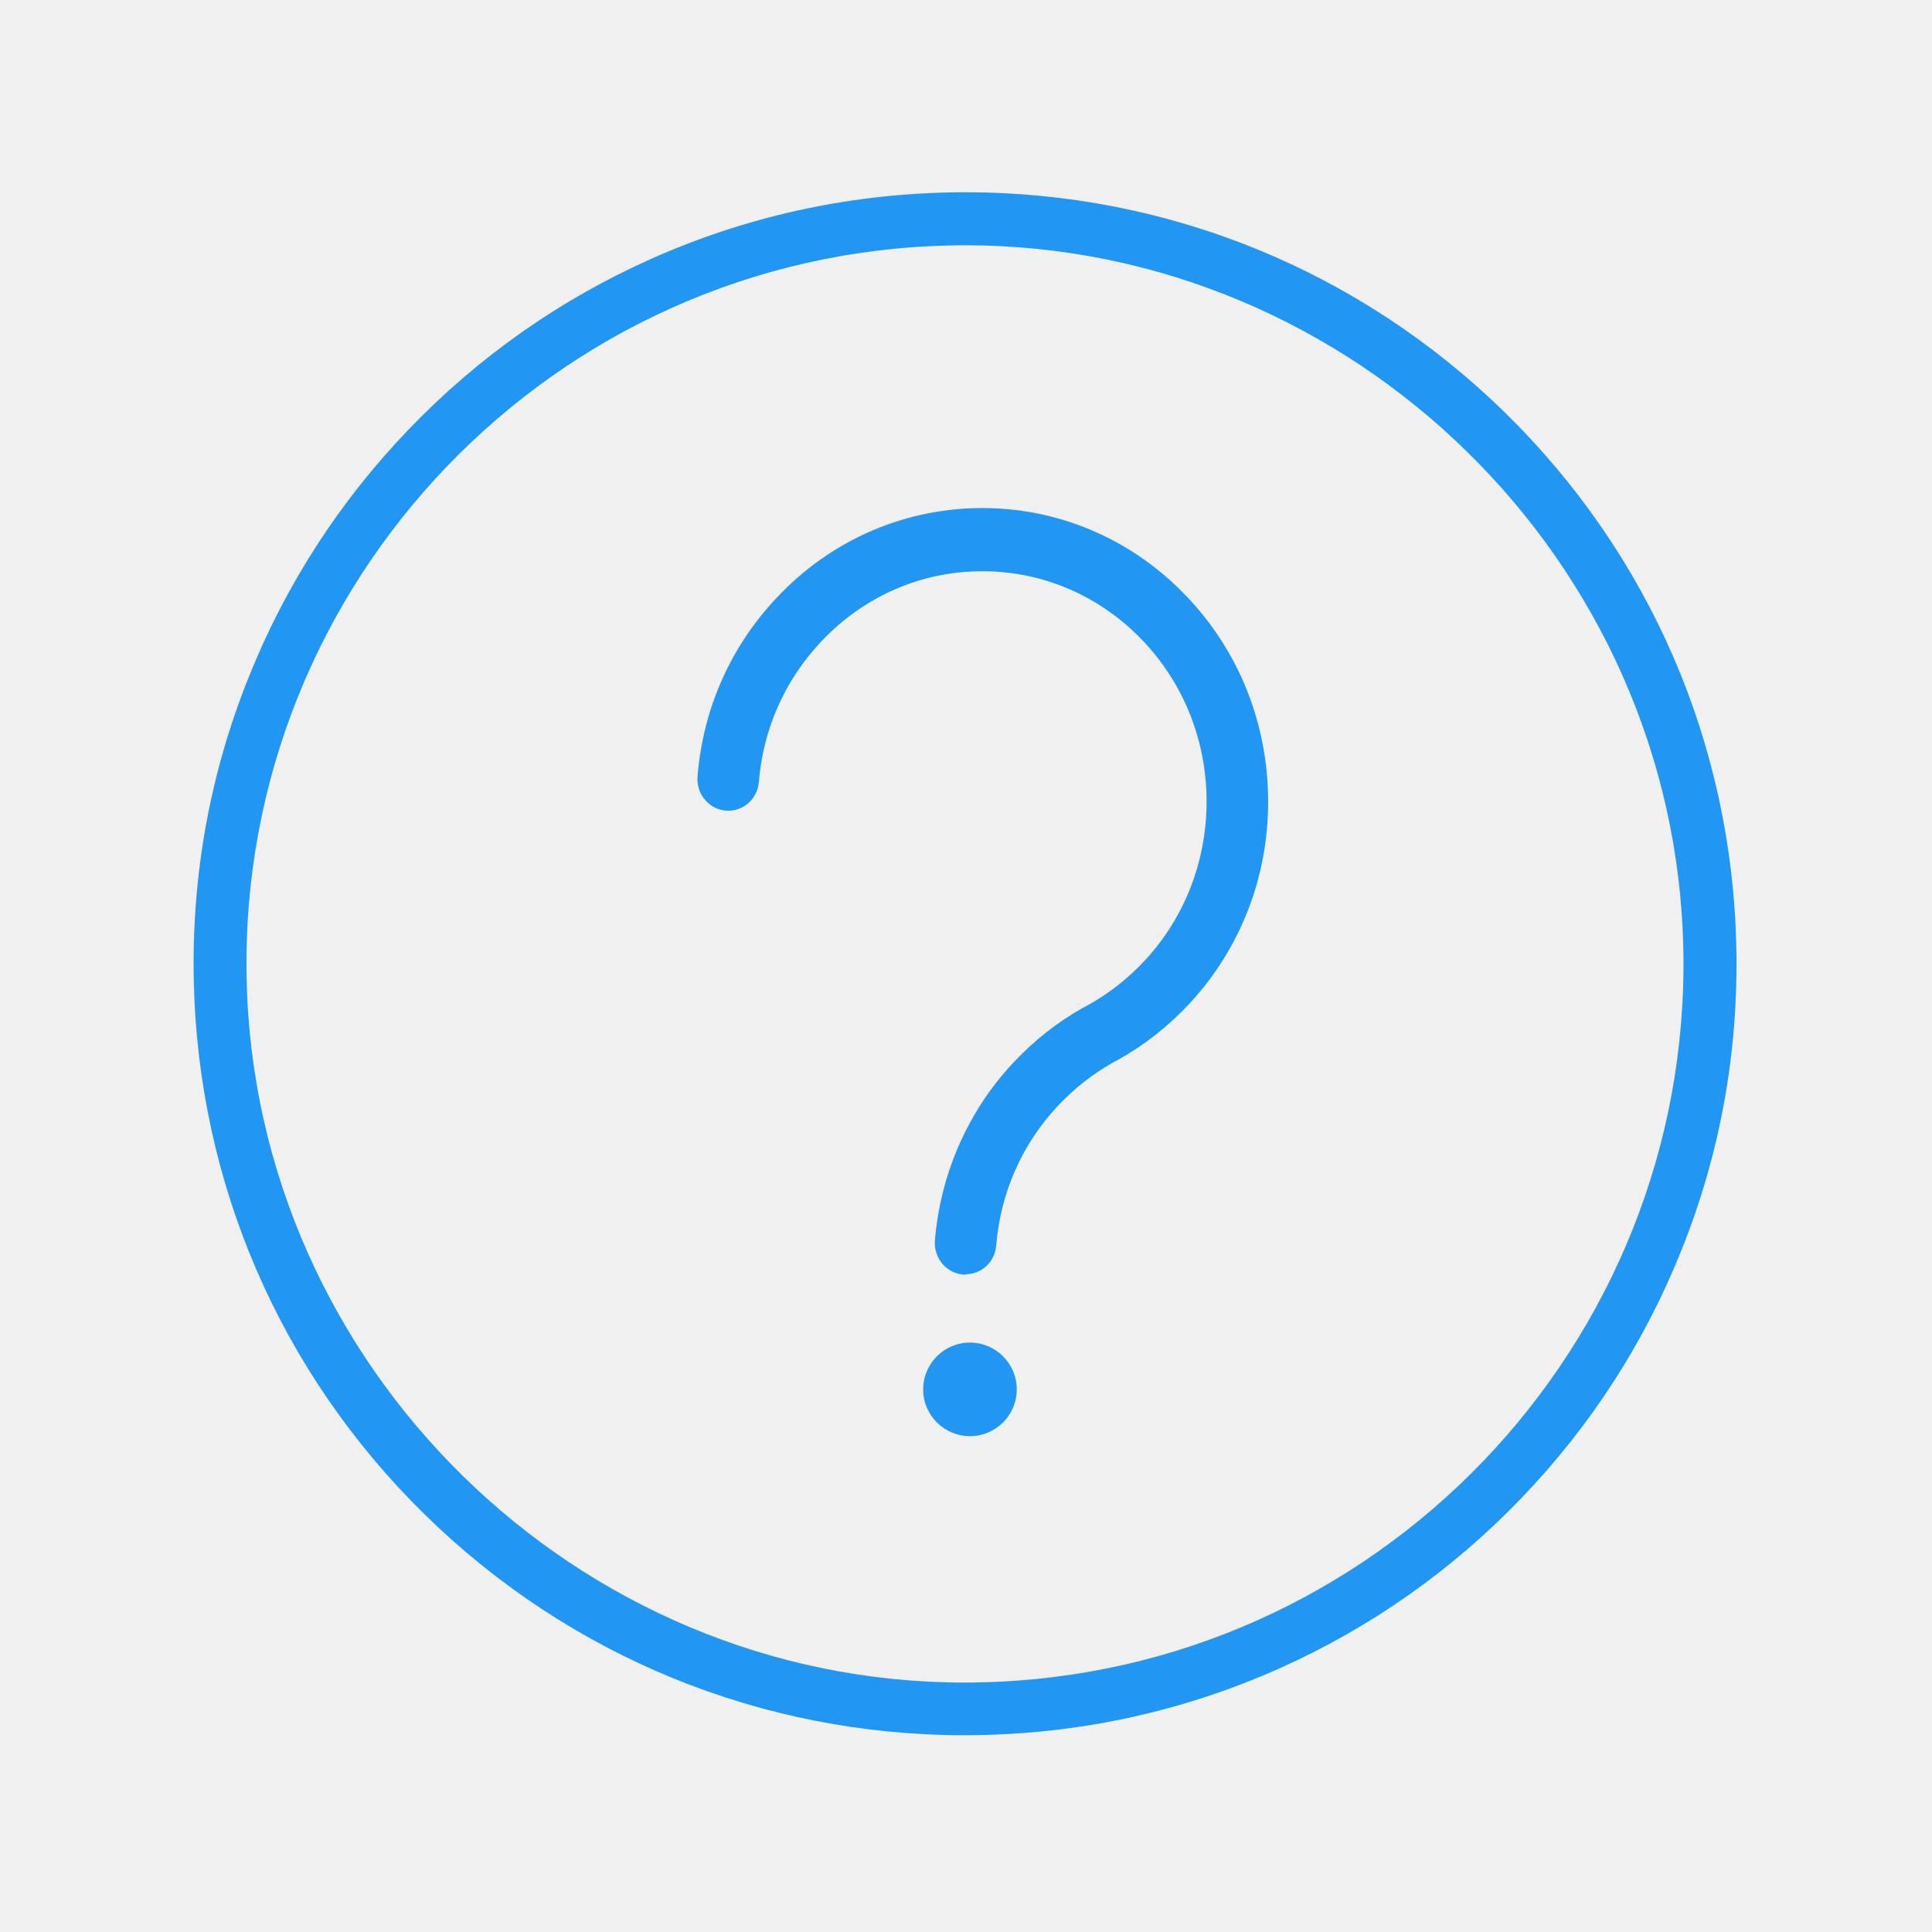
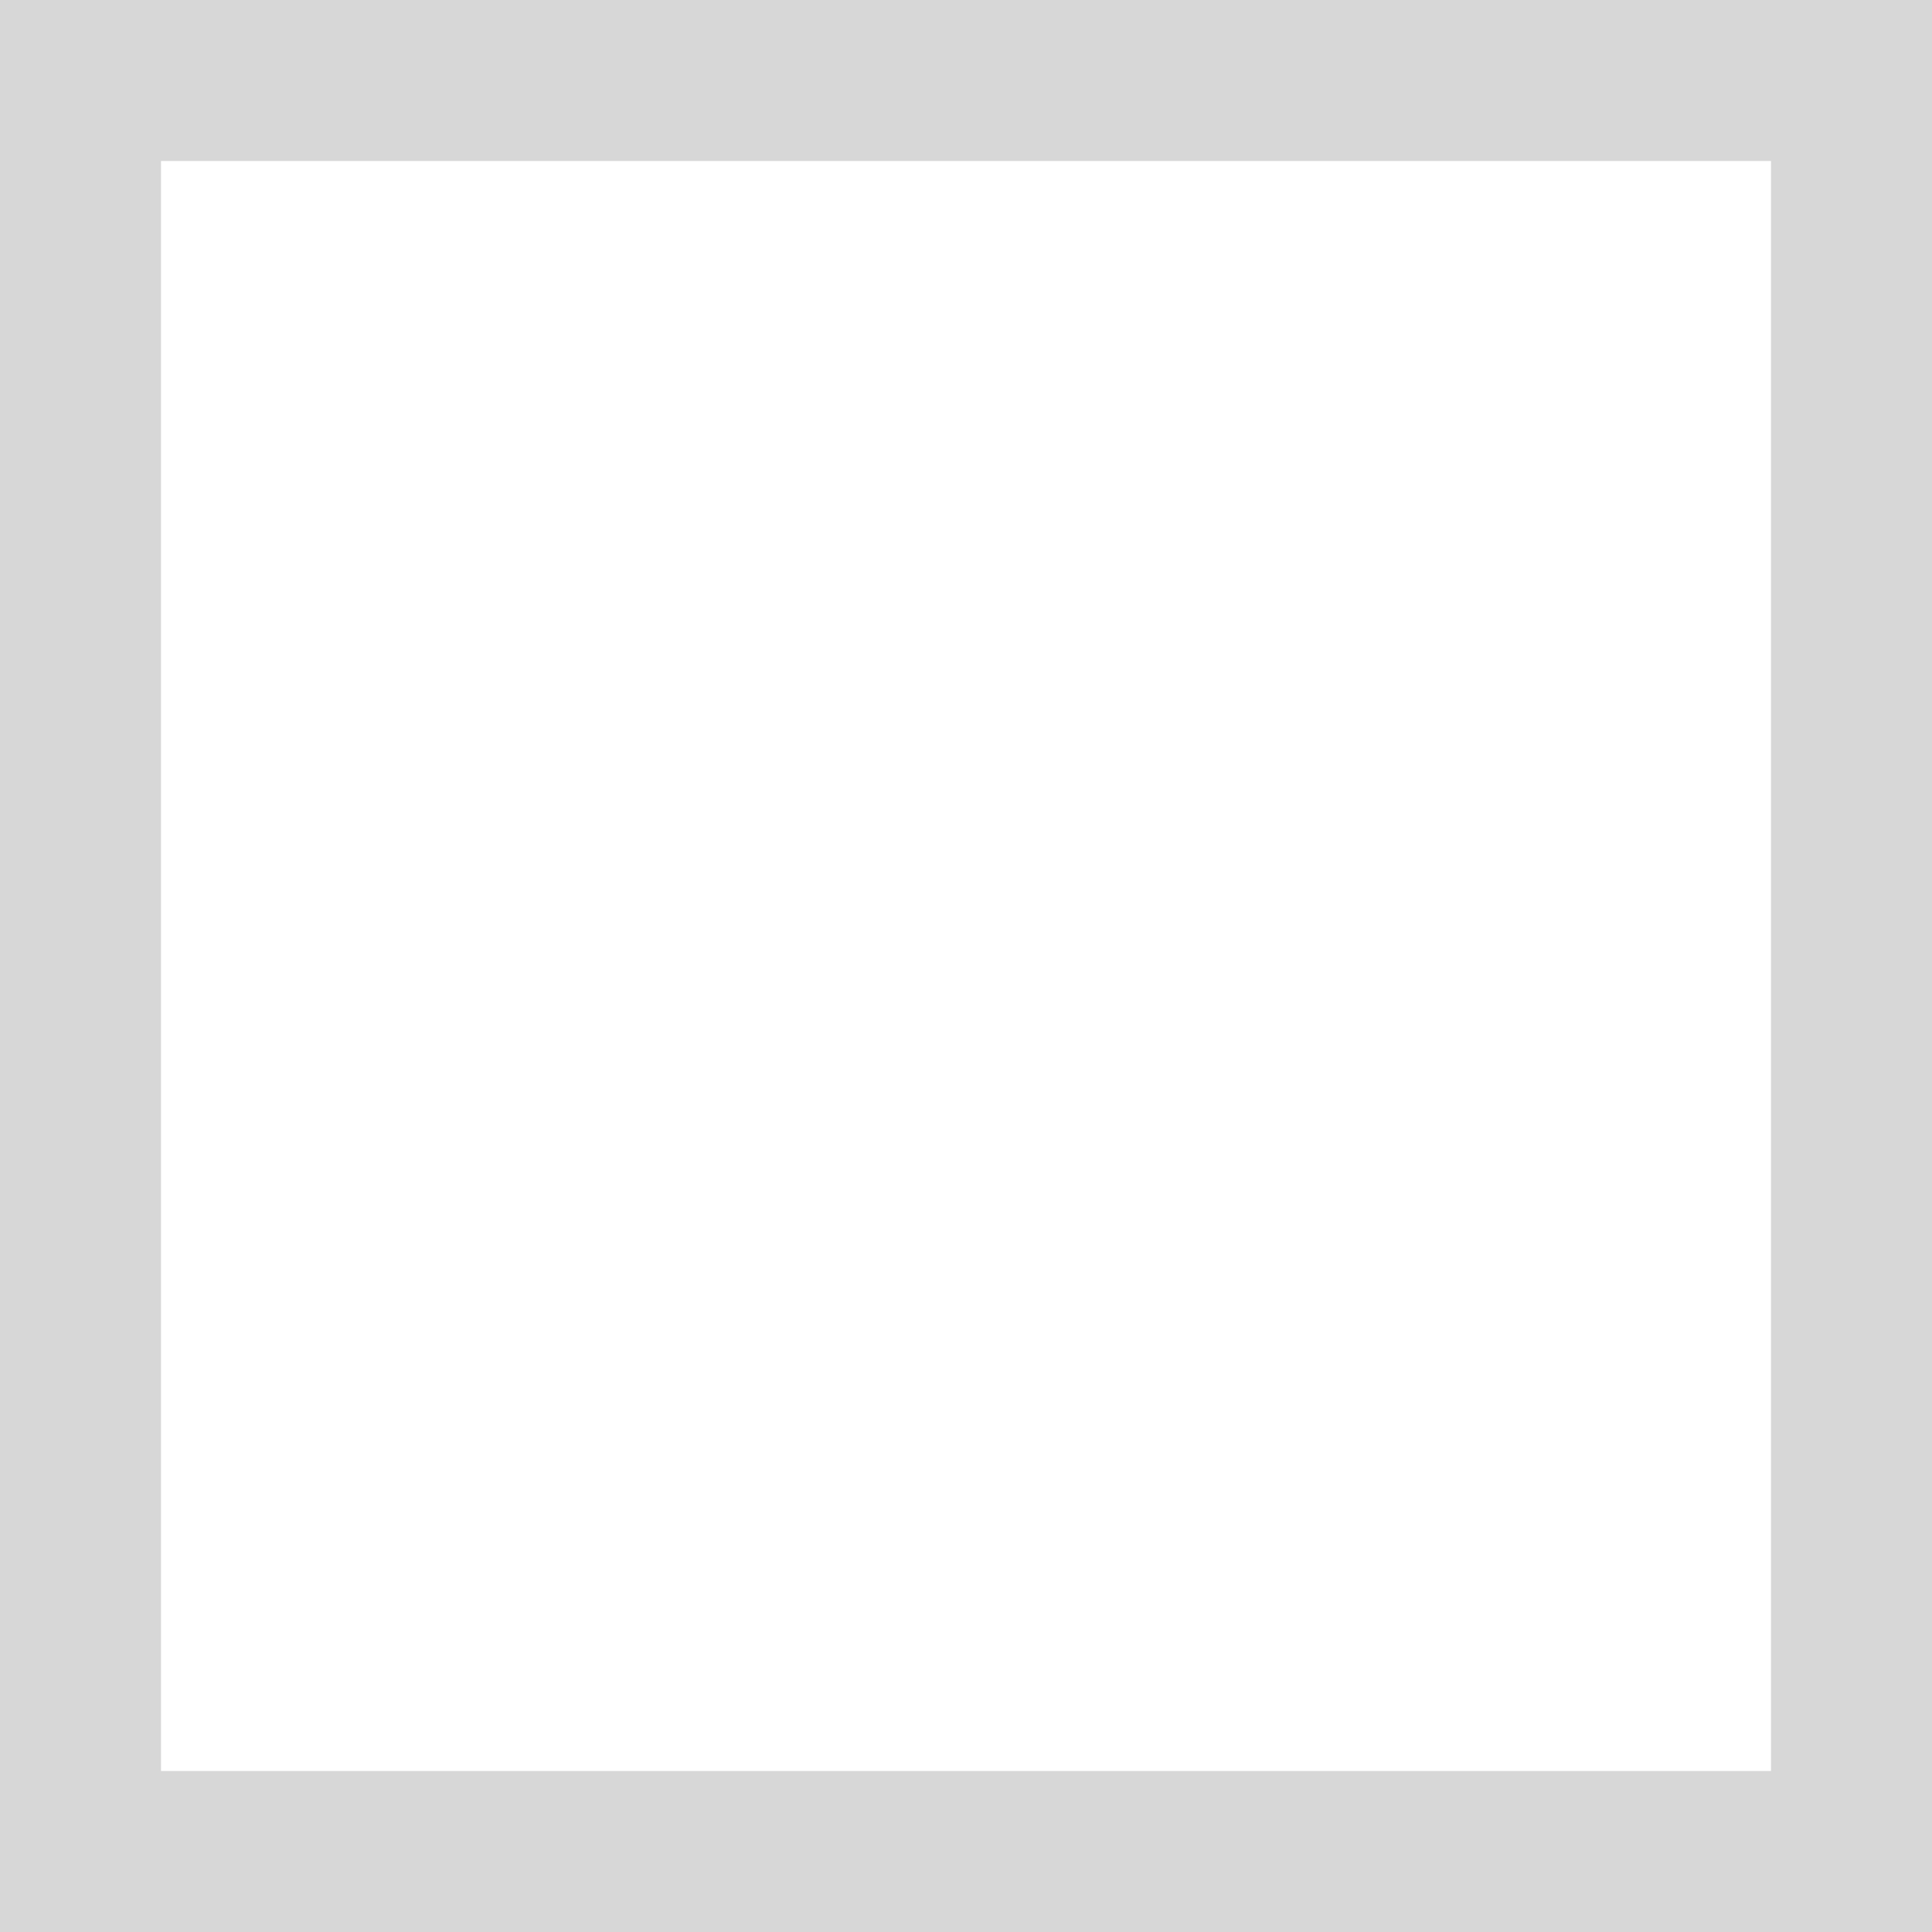
- <svg xmlns="http://www.w3.org/2000/svg" t="1559020989142" class="icon" viewBox="0 0 1024 1024" version="1.1" p-id="6173" height="200" width="200">
-   <path d="M511.3 919.7c-107.5 0-209-41.5-285.9-116.7-77-75.4-120.6-176.2-122.7-284-1.1-55.2 8.6-108.9 29-159.8 19.6-49.1 48.2-93.4 85-131.7 36.8-38.3 79.9-68.6 128.2-90.2 50-22.3 103.3-34.2 158.5-35.3 2.8-0.1 5.5-0.1 8.3-0.1 107.5 0 209 41.5 285.9 116.7 77 75.4 120.6 176.2 122.7 284 1.1 55.2-8.6 108.9-29 159.8-19.6 49.1-48.2 93.4-85 131.7-36.8 38.3-79.9 68.6-128.2 90.2-50 22.3-103.3 34.2-158.5 35.3-2.7 0-5.5 0.1-8.3 0.1z m0.3-789.7c-2.6 0-5.2 0-7.7 0.1-210 4.2-377.4 178.4-373.2 388.4 4.1 205.8 174.8 373.3 380.6 373.3 2.6 0 5.2 0 7.7-0.1 210-4.2 377.4-178.4 373.2-388.4-4-205.9-174.8-373.3-380.6-373.3z" fill="#2196F3" p-id="6174" />
-   <path d="M573.2 531.3c-1.2 0.6-2.3 1.2-3.5 1.8 1.2-0.5 2.3-1.1 3.5-1.8zM556.6 508.4c1.2-0.6 2.3-1.2 3.4-1.8-1.1 0.6-2.2 1.2-3.4 1.8z" fill="#2196F3" p-id="6175" />
-   <path d="M670.2 421.8c-0.8-41-17.1-79.2-45.9-107.6-28.8-28.4-66.6-43.6-106.5-42.8-39.9 0.8-77.1 17.6-104.8 47.1-24 25.7-38.3 58.3-41.2 93.3-0.7 8.7 6.1 16 14.6 15.8 7.3-0.1 13.3-5.9 14-13.4 2.3-28.3 13.9-54.7 33.3-75.4 22.4-23.9 52.5-37.4 84.7-38.1 32.3-0.6 62.9 11.6 86.2 34.6 23.3 23 36.5 53.9 37.1 87 0.6 33.2-11.3 64.6-33.7 88.5-8.7 9.3-18.5 17-29.2 23-1.2 0.7-2.3 1.3-3.5 1.9-13.3 7.5-25.6 17-36.5 28.6-4.1 4.4-8 9.1-11.5 13.9-17.1 23.1-27.3 50.5-29.6 79.5-0.7 8.6 6.1 15.9 14.6 15.8 7.3-0.1 13.3-5.9 14-13.4 2.3-28.3 13.9-54.7 33.3-75.4 8.7-9.3 18.5-17 29.2-23 1.2-0.7 2.3-1.3 3.5-1.9 13.3-7.5 25.6-17 36.4-28.6 4.1-4.4 8-9.1 11.5-13.9 20.1-27.3 30.7-60.6 30-95.5z" fill="#2196F3" p-id="6176" />
-   <path d="M511.8 675.6c-4.5 0-8.8-1.9-11.9-5.3-3.1-3.4-4.7-8-4.4-12.7 2.4-29.3 12.8-57.1 30-80.5 3.6-4.9 7.6-9.6 11.7-14 10.9-11.6 23.3-21.4 36.9-29 1.2-0.6 2.4-1.3 3.5-1.9 10.6-6 20.2-13.6 28.7-22.6 22-23.5 33.8-54.5 33.2-87.1-0.6-32.6-13.6-63.1-36.5-85.7-22.8-22.5-53-34.7-84.7-34-31.7 0.6-61.3 14-83.3 37.5-19.1 20.4-30.5 46.1-32.8 74.2-0.7 8.5-7.5 15-15.9 15.2h-0.3c-4.5 0-8.8-1.9-11.9-5.3-3.2-3.4-4.8-8.1-4.4-12.8 2.9-35.8 17.3-68.5 41.7-94.5 28-30 65.8-46.9 106.2-47.8 40.4-0.8 78.9 14.6 108 43.4 29.2 28.8 45.7 67.5 46.5 109 0.7 35.3-9.9 68.8-30.5 96.8-3.6 4.9-7.6 9.6-11.7 14-10.9 11.6-23.3 21.4-36.9 29-1.2 0.6-2.3 1.2-3.5 1.9-10.6 6-20.2 13.6-28.7 22.6-19.1 20.4-30.5 46.1-32.8 74.2-0.7 8.5-7.5 15-15.9 15.2l-0.3 0.2z m9-376.9c31.9 0 62.1 12.5 85.1 35.2 23.7 23.3 37 54.7 37.7 88.4 0.7 33.7-11.5 65.6-34.2 89.9-8.7 9.3-18.7 17.2-29.7 23.4-1.2 0.7-2.4 1.3-3.6 1.9-13.2 7.4-25.3 16.9-35.9 28.2-4 4.3-7.9 8.9-11.4 13.7-16.8 22.8-26.9 49.9-29.3 78.5-0.3 3.5 0.9 7.1 3.3 9.6 2.4 2.6 5.5 4 9 4h0.3c6.3-0.1 11.5-5.1 12-11.5 2.4-29 14.1-55.5 33.8-76.6 8.7-9.3 18.7-17.2 29.7-23.4 1.3-0.7 2.4-1.3 3.6-1.9 13.2-7.4 25.3-16.9 35.9-28.2 4-4.3 7.9-8.9 11.4-13.7 20.1-27.3 30.4-59.9 29.7-94.3-0.8-40.5-16.9-78.2-45.3-106.3-28.3-28-65.7-43-105.1-42.2-39.4 0.8-76.1 17.3-103.4 46.5-23.7 25.4-37.8 57.2-40.6 92.1-0.3 3.6 0.9 7.1 3.3 9.7 2.4 2.6 5.5 4 8.9 4h0.3c6.3-0.1 11.5-5.1 12-11.5 2.4-29 14.1-55.5 33.8-76.6 22.7-24.3 53.3-38.1 86.2-38.7 0.8-0.1 1.7-0.2 2.5-0.2z" fill="#2196F3" p-id="6177" />
-   <path d="M514.1 736.4m-24.8 0a24.8 24.8 0 1 0 49.6 0 24.8 24.8 0 1 0-49.6 0Z" fill="#2196F3" p-id="6178" />
+ <svg xmlns="http://www.w3.org/2000/svg" version="1.1" width="12px" height="12px" viewBox="98 1165  12 12">
+   <path d="M 98.5 1165.5  L 109.5 1165.5  L 109.5 1176.5  L 98.5 1176.5  L 98.5 1165.5  Z " fill-rule="nonzero" fill="#ffffff" stroke="none" />
+   <path d="M 98.5 1165.5  L 109.5 1165.5  L 109.5 1176.5  L 98.5 1176.5  L 98.5 1165.5  Z " stroke-width="1" stroke="#d7d7d7" fill="none" />
</svg>
